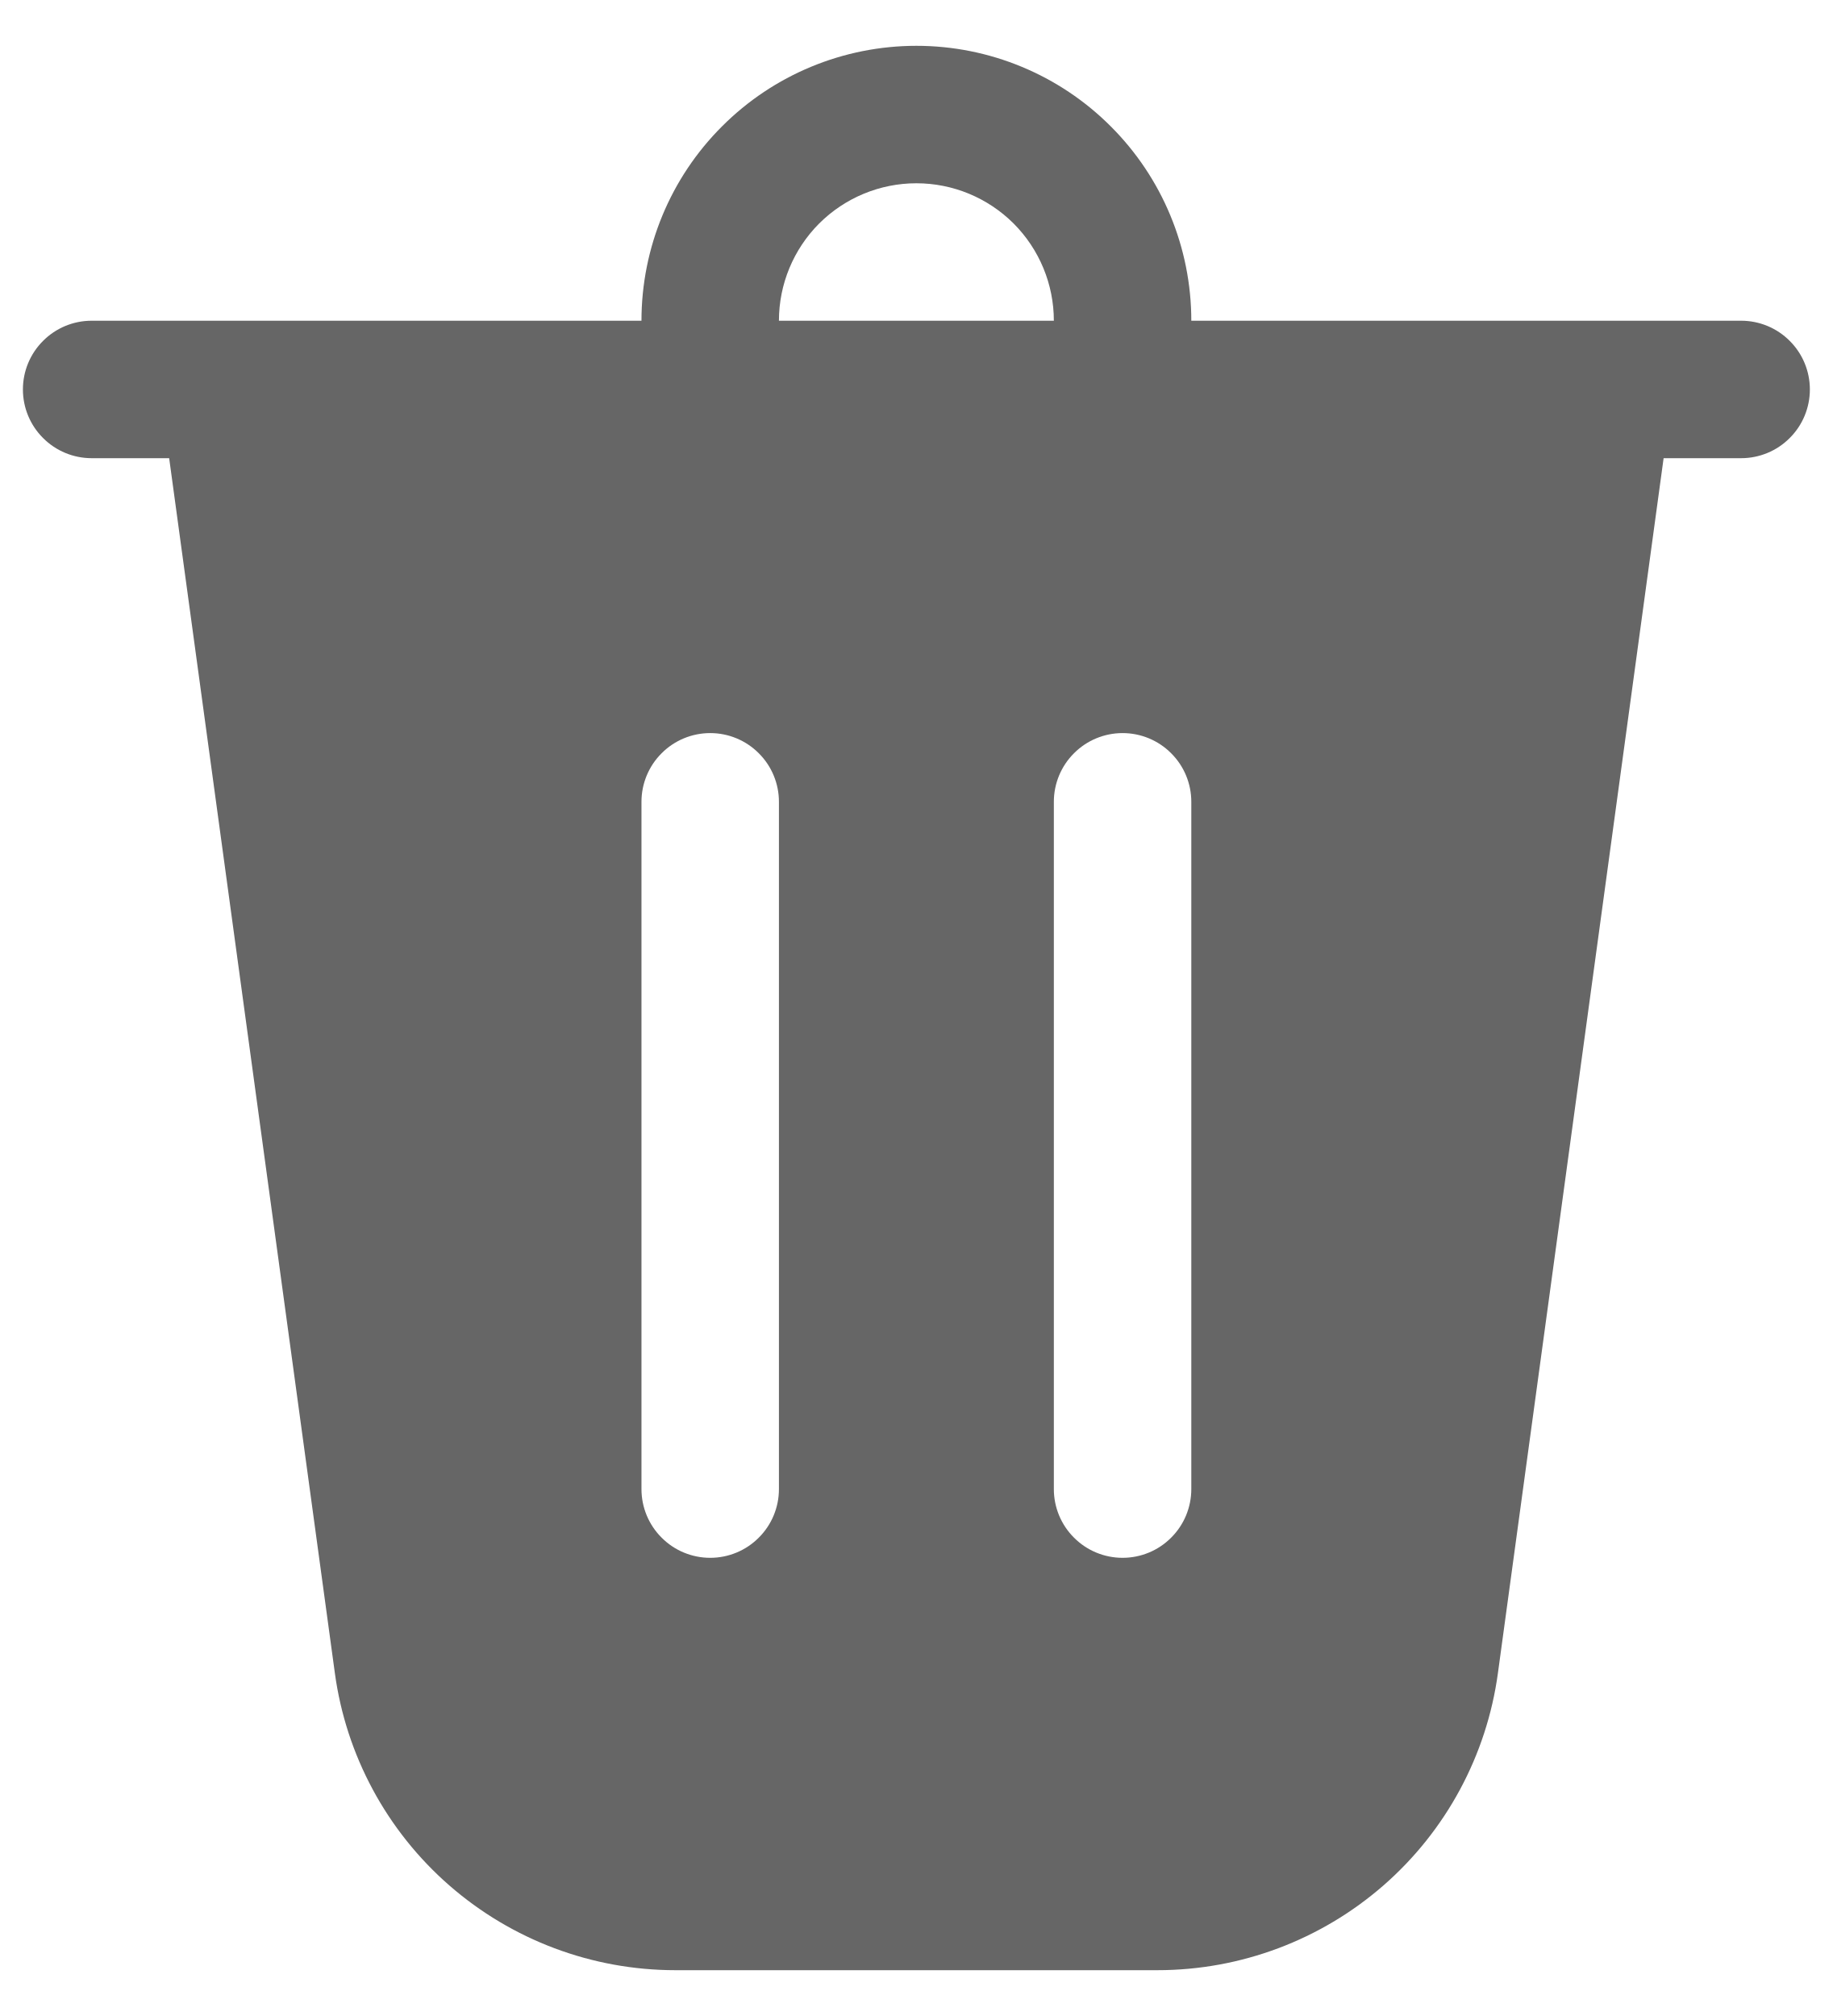
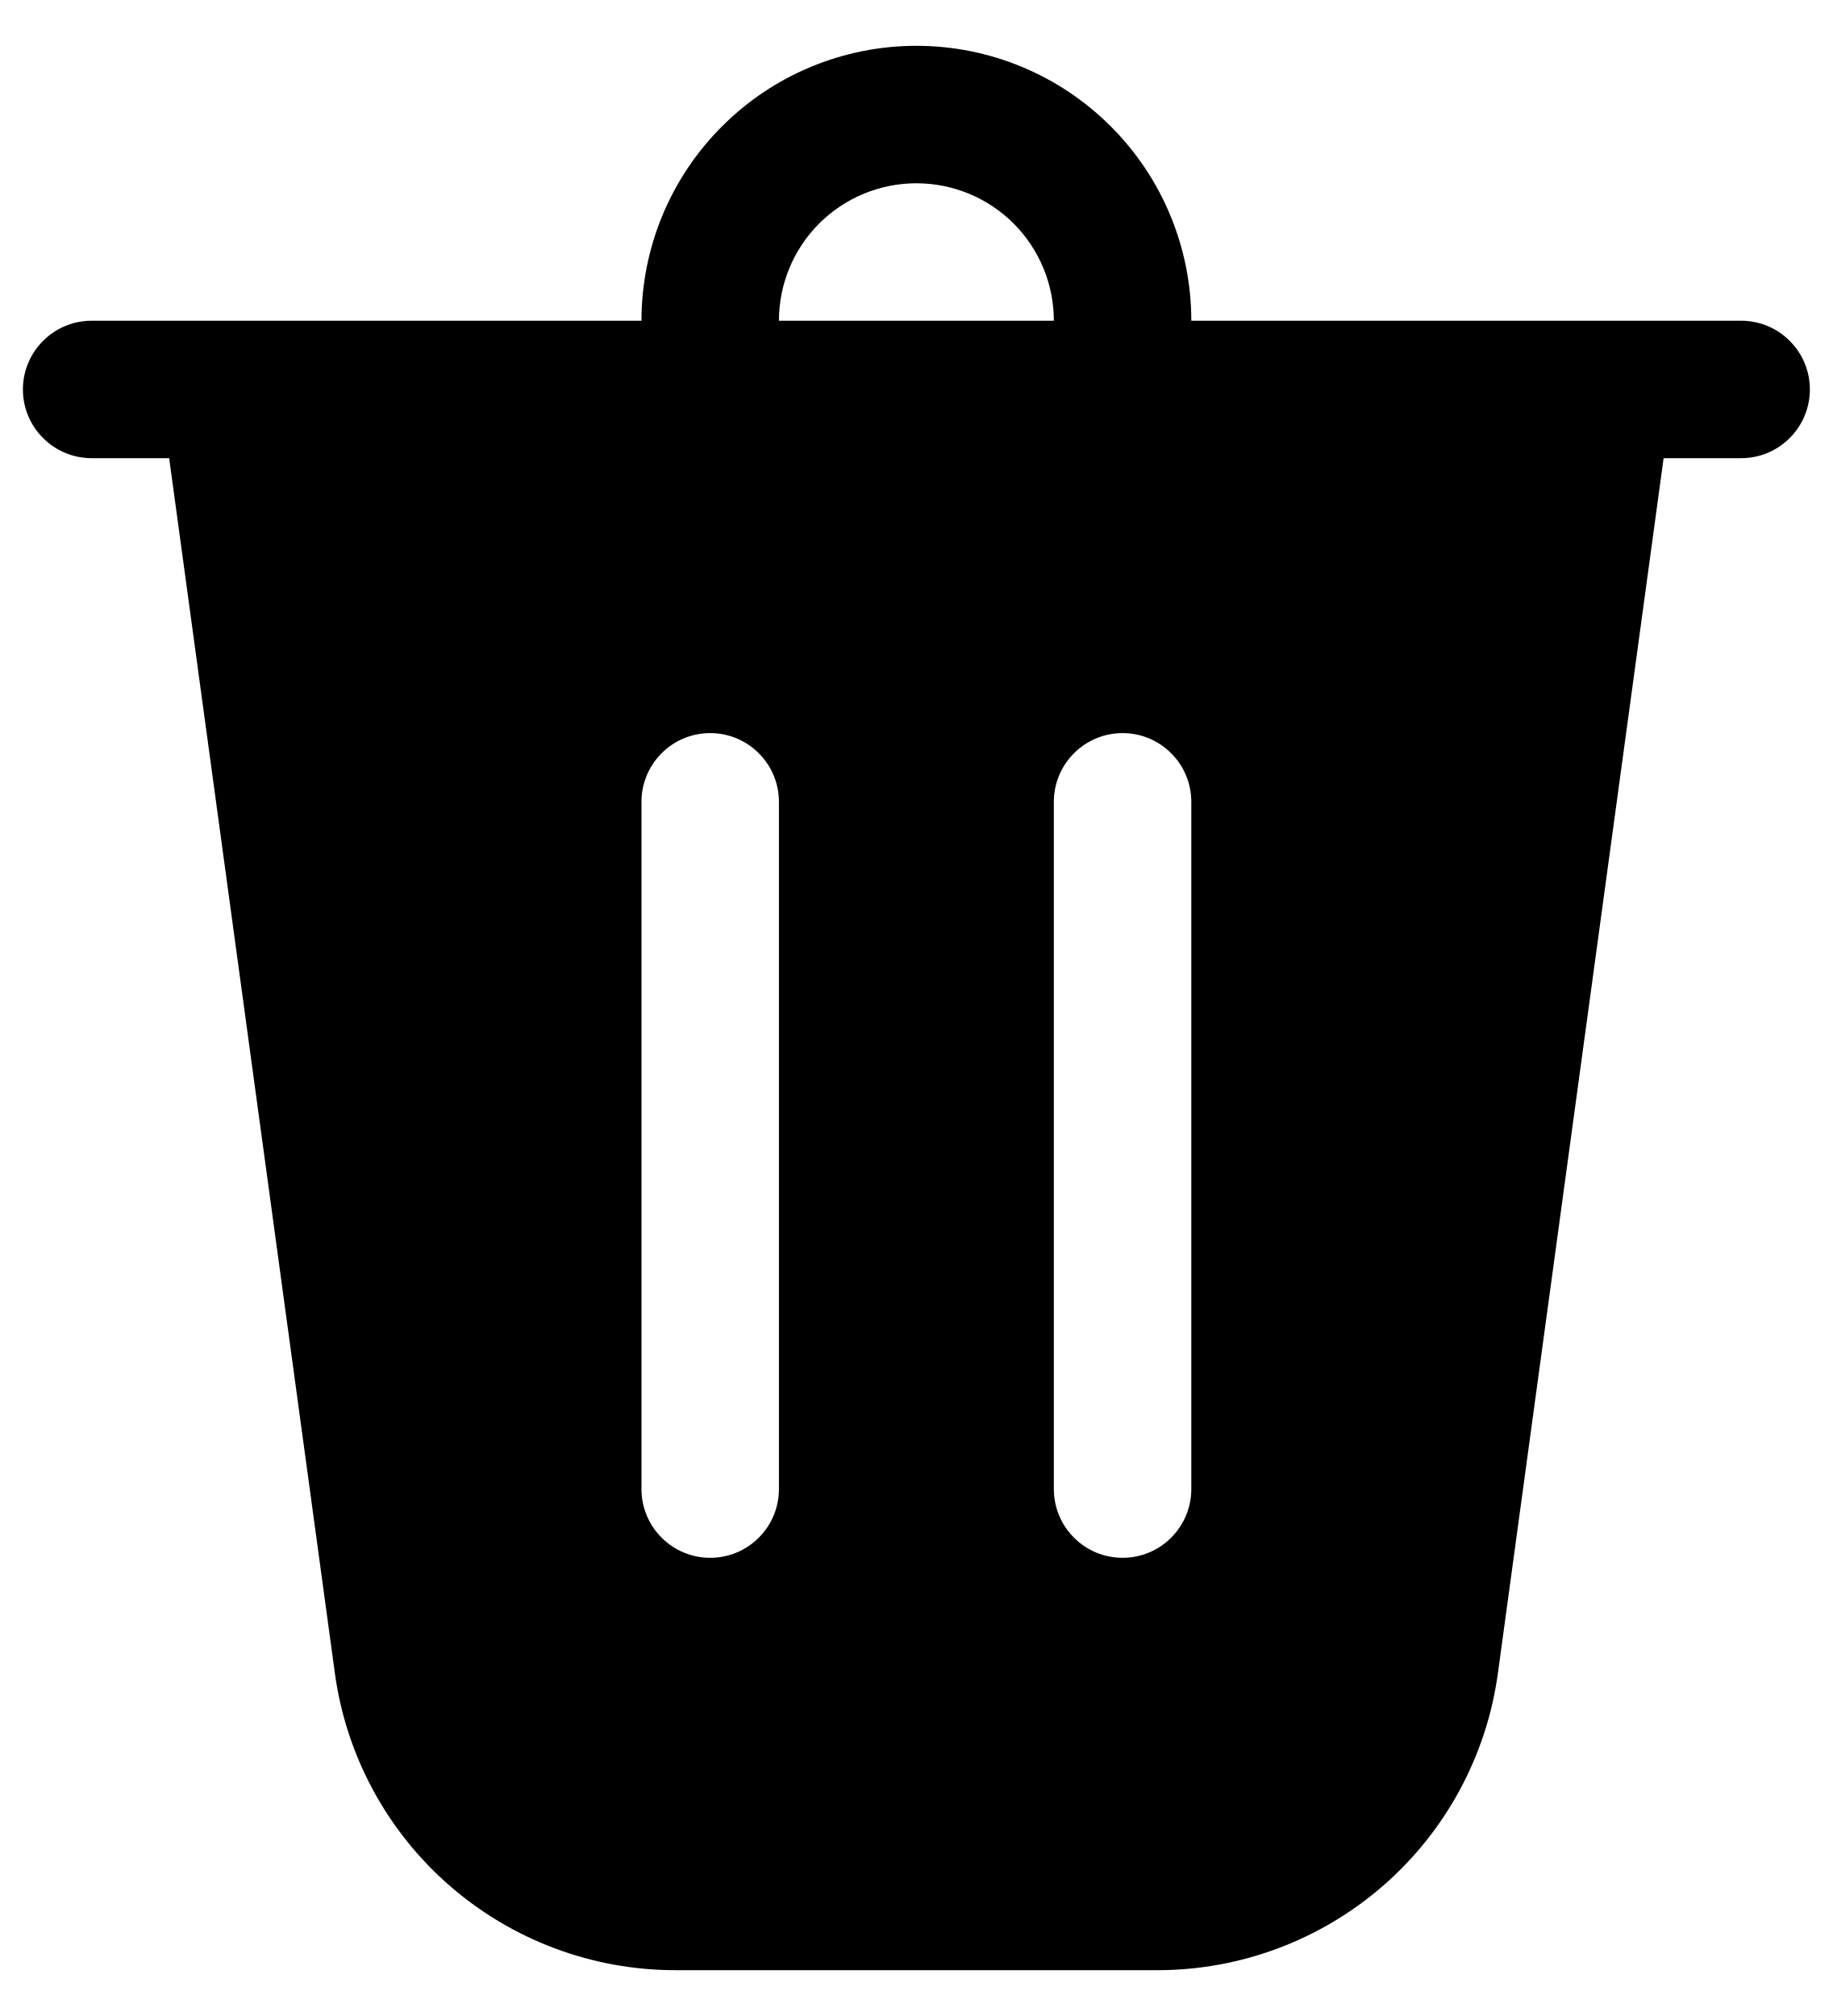
<svg xmlns="http://www.w3.org/2000/svg" width="20" height="22" viewBox="0 0 20 22" fill="currentColor">
-   <path d="M8.5 3.5H11.5C11.5 3.102 11.342 2.721 11.061 2.439C10.779 2.158 10.398 2 10 2C9.602 2 9.221 2.158 8.939 2.439C8.658 2.721 8.5 3.102 8.5 3.5ZM7 3.5C7 2.704 7.316 1.941 7.879 1.379C8.441 0.816 9.204 0.5 10 0.5C10.796 0.5 11.559 0.816 12.121 1.379C12.684 1.941 13 2.704 13 3.5H19C19.199 3.5 19.39 3.579 19.53 3.72C19.671 3.86 19.75 4.051 19.75 4.25C19.75 4.449 19.671 4.64 19.53 4.78C19.39 4.921 19.199 5 19 5H18.154L16.346 18.257C16.224 19.155 15.78 19.979 15.097 20.575C14.414 21.171 13.538 21.5 12.631 21.5H7.369C6.462 21.5 5.586 21.171 4.903 20.575C4.22 19.979 3.776 19.155 3.654 18.257L1.846 5H1C0.801 5 0.61 4.921 0.47 4.78C0.329 4.64 0.25 4.449 0.25 4.25C0.25 4.051 0.329 3.86 0.47 3.72C0.61 3.579 0.801 3.5 1 3.5H7ZM8.5 8.75C8.5 8.551 8.421 8.36 8.28 8.22C8.14 8.079 7.949 8 7.75 8C7.551 8 7.36 8.079 7.22 8.22C7.079 8.36 7 8.551 7 8.75V16.25C7 16.449 7.079 16.64 7.22 16.78C7.36 16.921 7.551 17 7.75 17C7.949 17 8.14 16.921 8.28 16.78C8.421 16.64 8.5 16.449 8.5 16.25V8.75ZM12.25 8C12.051 8 11.86 8.079 11.72 8.22C11.579 8.36 11.5 8.551 11.5 8.75V16.25C11.5 16.449 11.579 16.64 11.72 16.78C11.86 16.921 12.051 17 12.25 17C12.449 17 12.64 16.921 12.78 16.78C12.921 16.64 13 16.449 13 16.25V8.75C13 8.551 12.921 8.36 12.78 8.22C12.64 8.079 12.449 8 12.25 8Z" fill="currentColor" fill-opacity="0.6" />
+   <path d="M8.5 3.5H11.5C11.5 3.102 11.342 2.721 11.061 2.439C10.779 2.158 10.398 2 10 2C9.602 2 9.221 2.158 8.939 2.439C8.658 2.721 8.5 3.102 8.5 3.5ZM7 3.5C7 2.704 7.316 1.941 7.879 1.379C8.441 0.816 9.204 0.5 10 0.5C10.796 0.5 11.559 0.816 12.121 1.379C12.684 1.941 13 2.704 13 3.5H19C19.199 3.5 19.39 3.579 19.53 3.72C19.671 3.86 19.75 4.051 19.75 4.25C19.75 4.449 19.671 4.64 19.53 4.78C19.39 4.921 19.199 5 19 5H18.154L16.346 18.257C16.224 19.155 15.78 19.979 15.097 20.575C14.414 21.171 13.538 21.5 12.631 21.5H7.369C6.462 21.5 5.586 21.171 4.903 20.575C4.22 19.979 3.776 19.155 3.654 18.257L1.846 5H1C0.801 5 0.61 4.921 0.47 4.78C0.329 4.64 0.25 4.449 0.25 4.25C0.25 4.051 0.329 3.86 0.47 3.72C0.61 3.579 0.801 3.5 1 3.5H7ZM8.5 8.75C8.5 8.551 8.421 8.36 8.28 8.22C8.14 8.079 7.949 8 7.75 8C7.551 8 7.36 8.079 7.22 8.22C7.079 8.36 7 8.551 7 8.75V16.25C7 16.449 7.079 16.64 7.22 16.78C7.36 16.921 7.551 17 7.75 17C7.949 17 8.14 16.921 8.28 16.78C8.421 16.64 8.5 16.449 8.5 16.25V8.75ZM12.25 8C12.051 8 11.86 8.079 11.72 8.22C11.579 8.36 11.5 8.551 11.5 8.75V16.25C11.5 16.449 11.579 16.64 11.72 16.78C11.86 16.921 12.051 17 12.25 17C12.449 17 12.64 16.921 12.78 16.78C12.921 16.64 13 16.449 13 16.25V8.75C13 8.551 12.921 8.36 12.78 8.22C12.64 8.079 12.449 8 12.25 8Z" fill="currentColor" fill-opacity="1" />
</svg>
